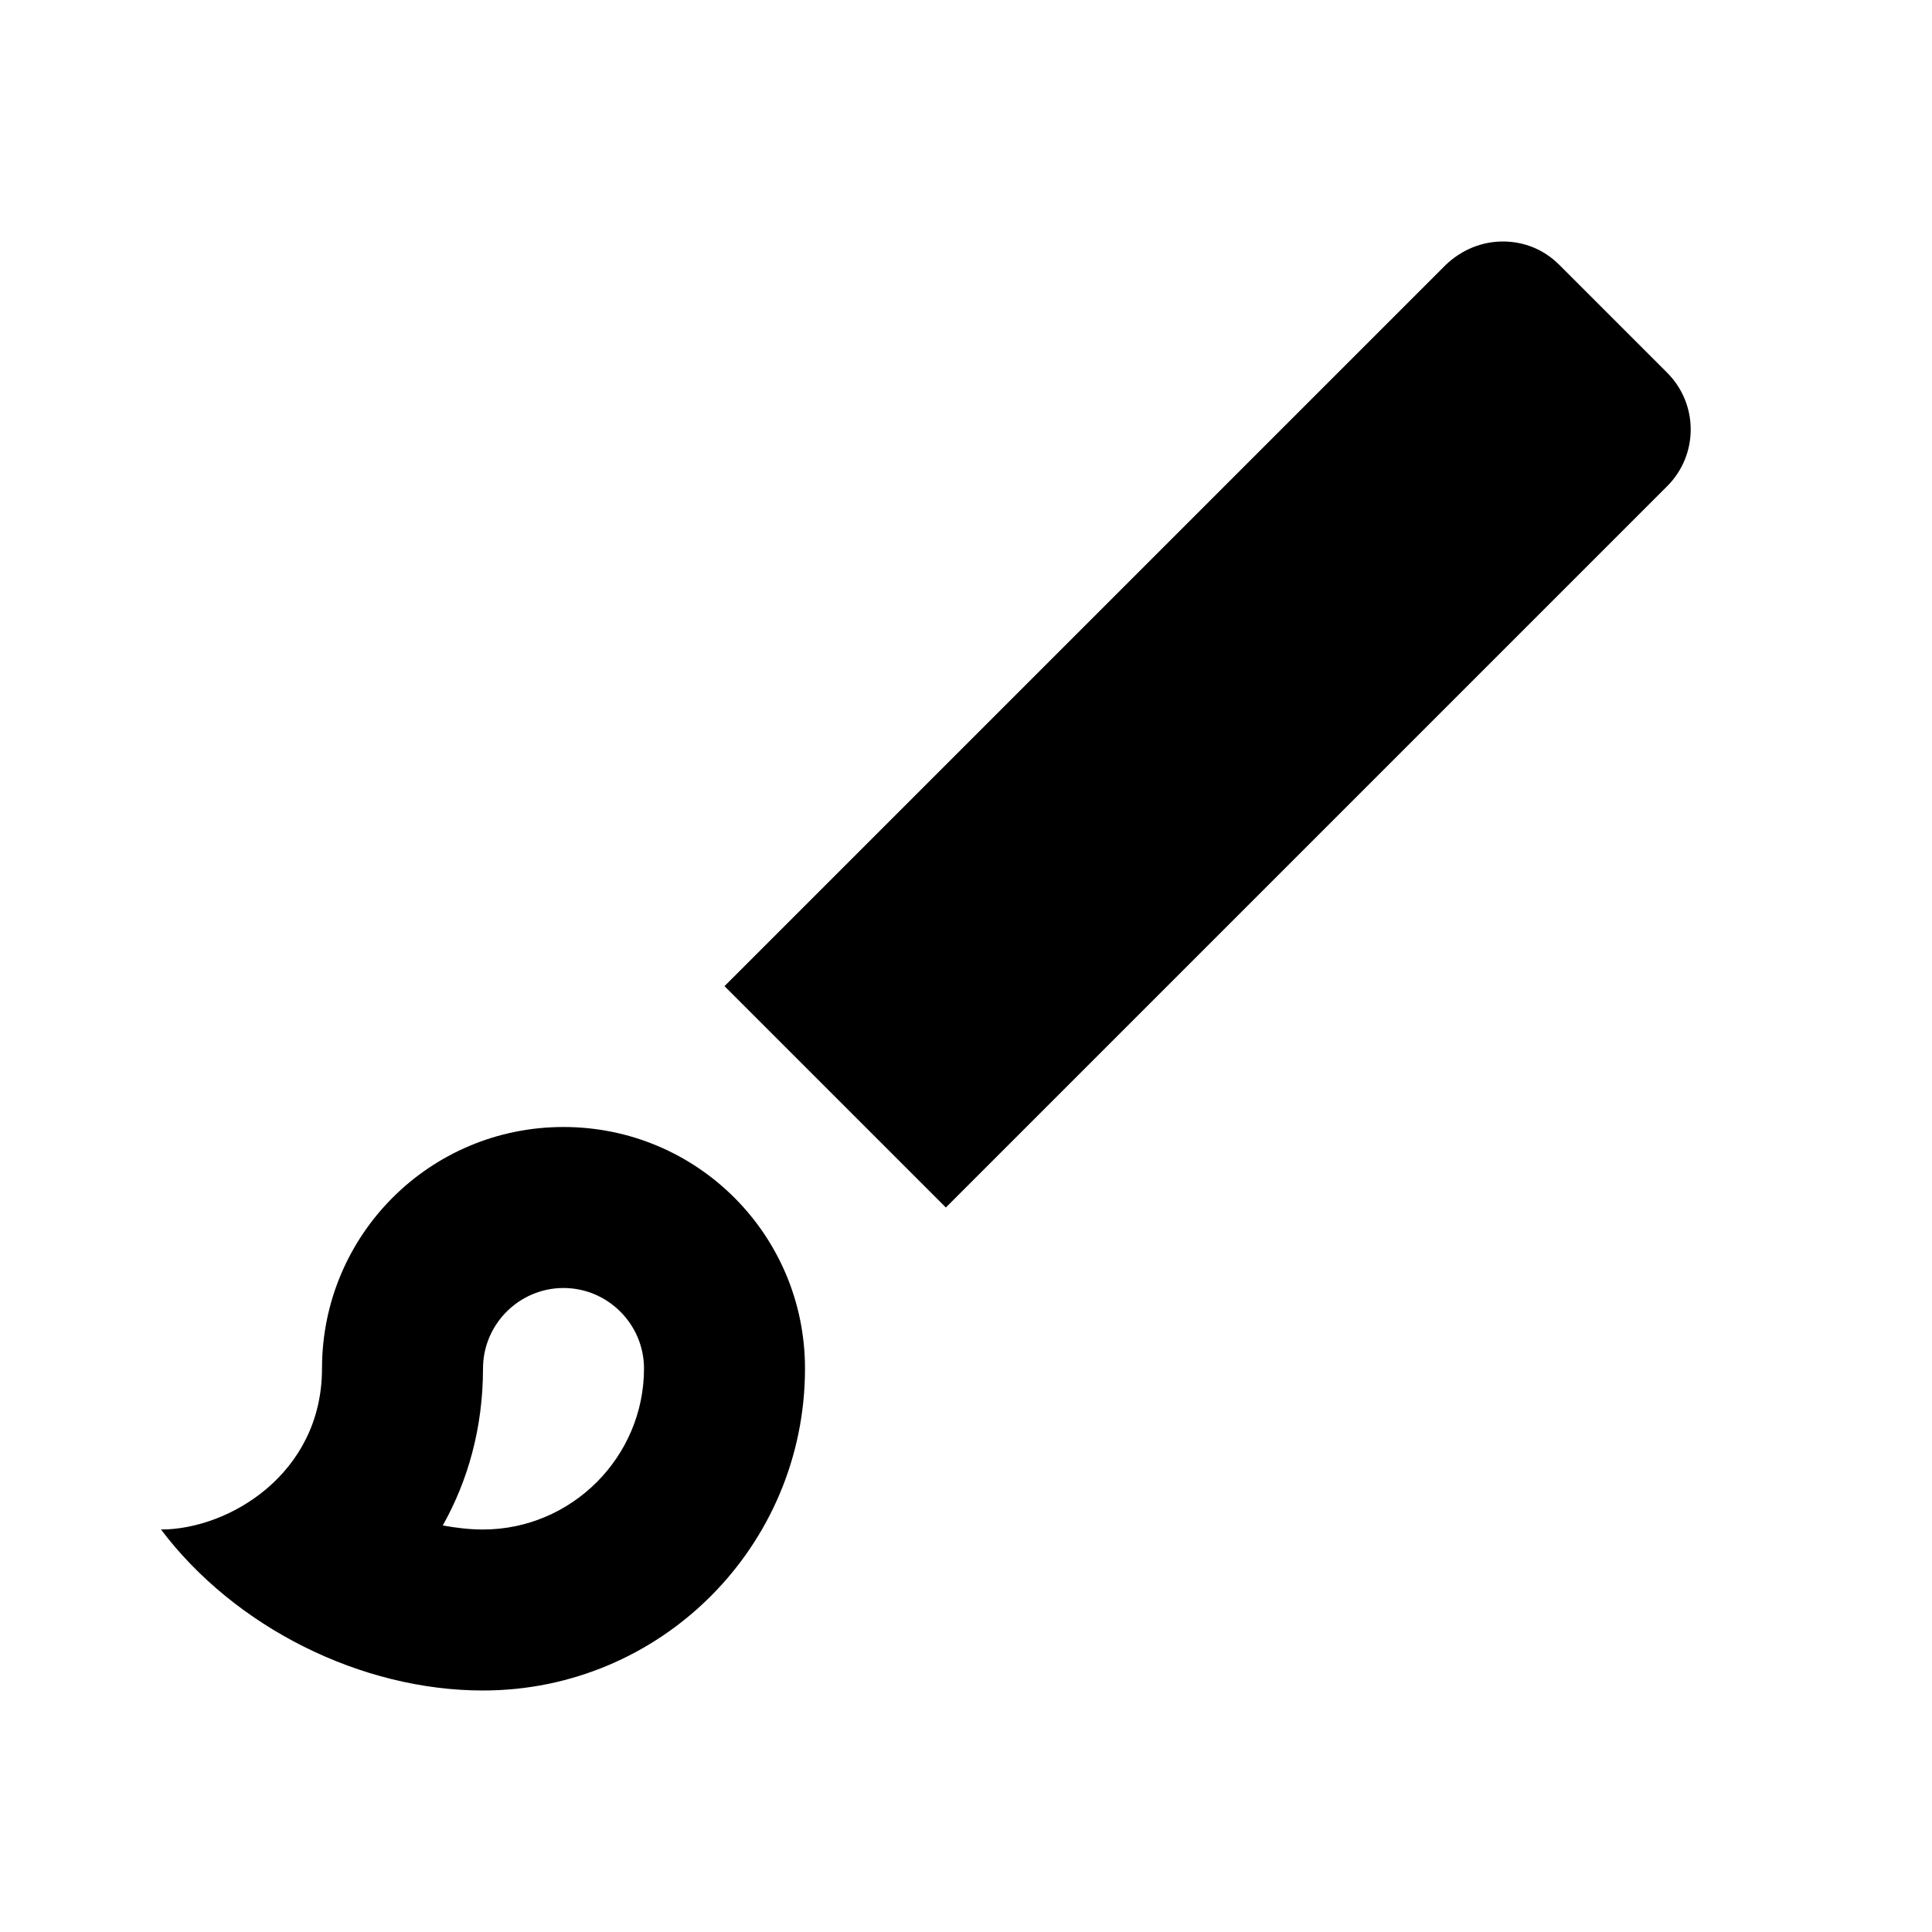
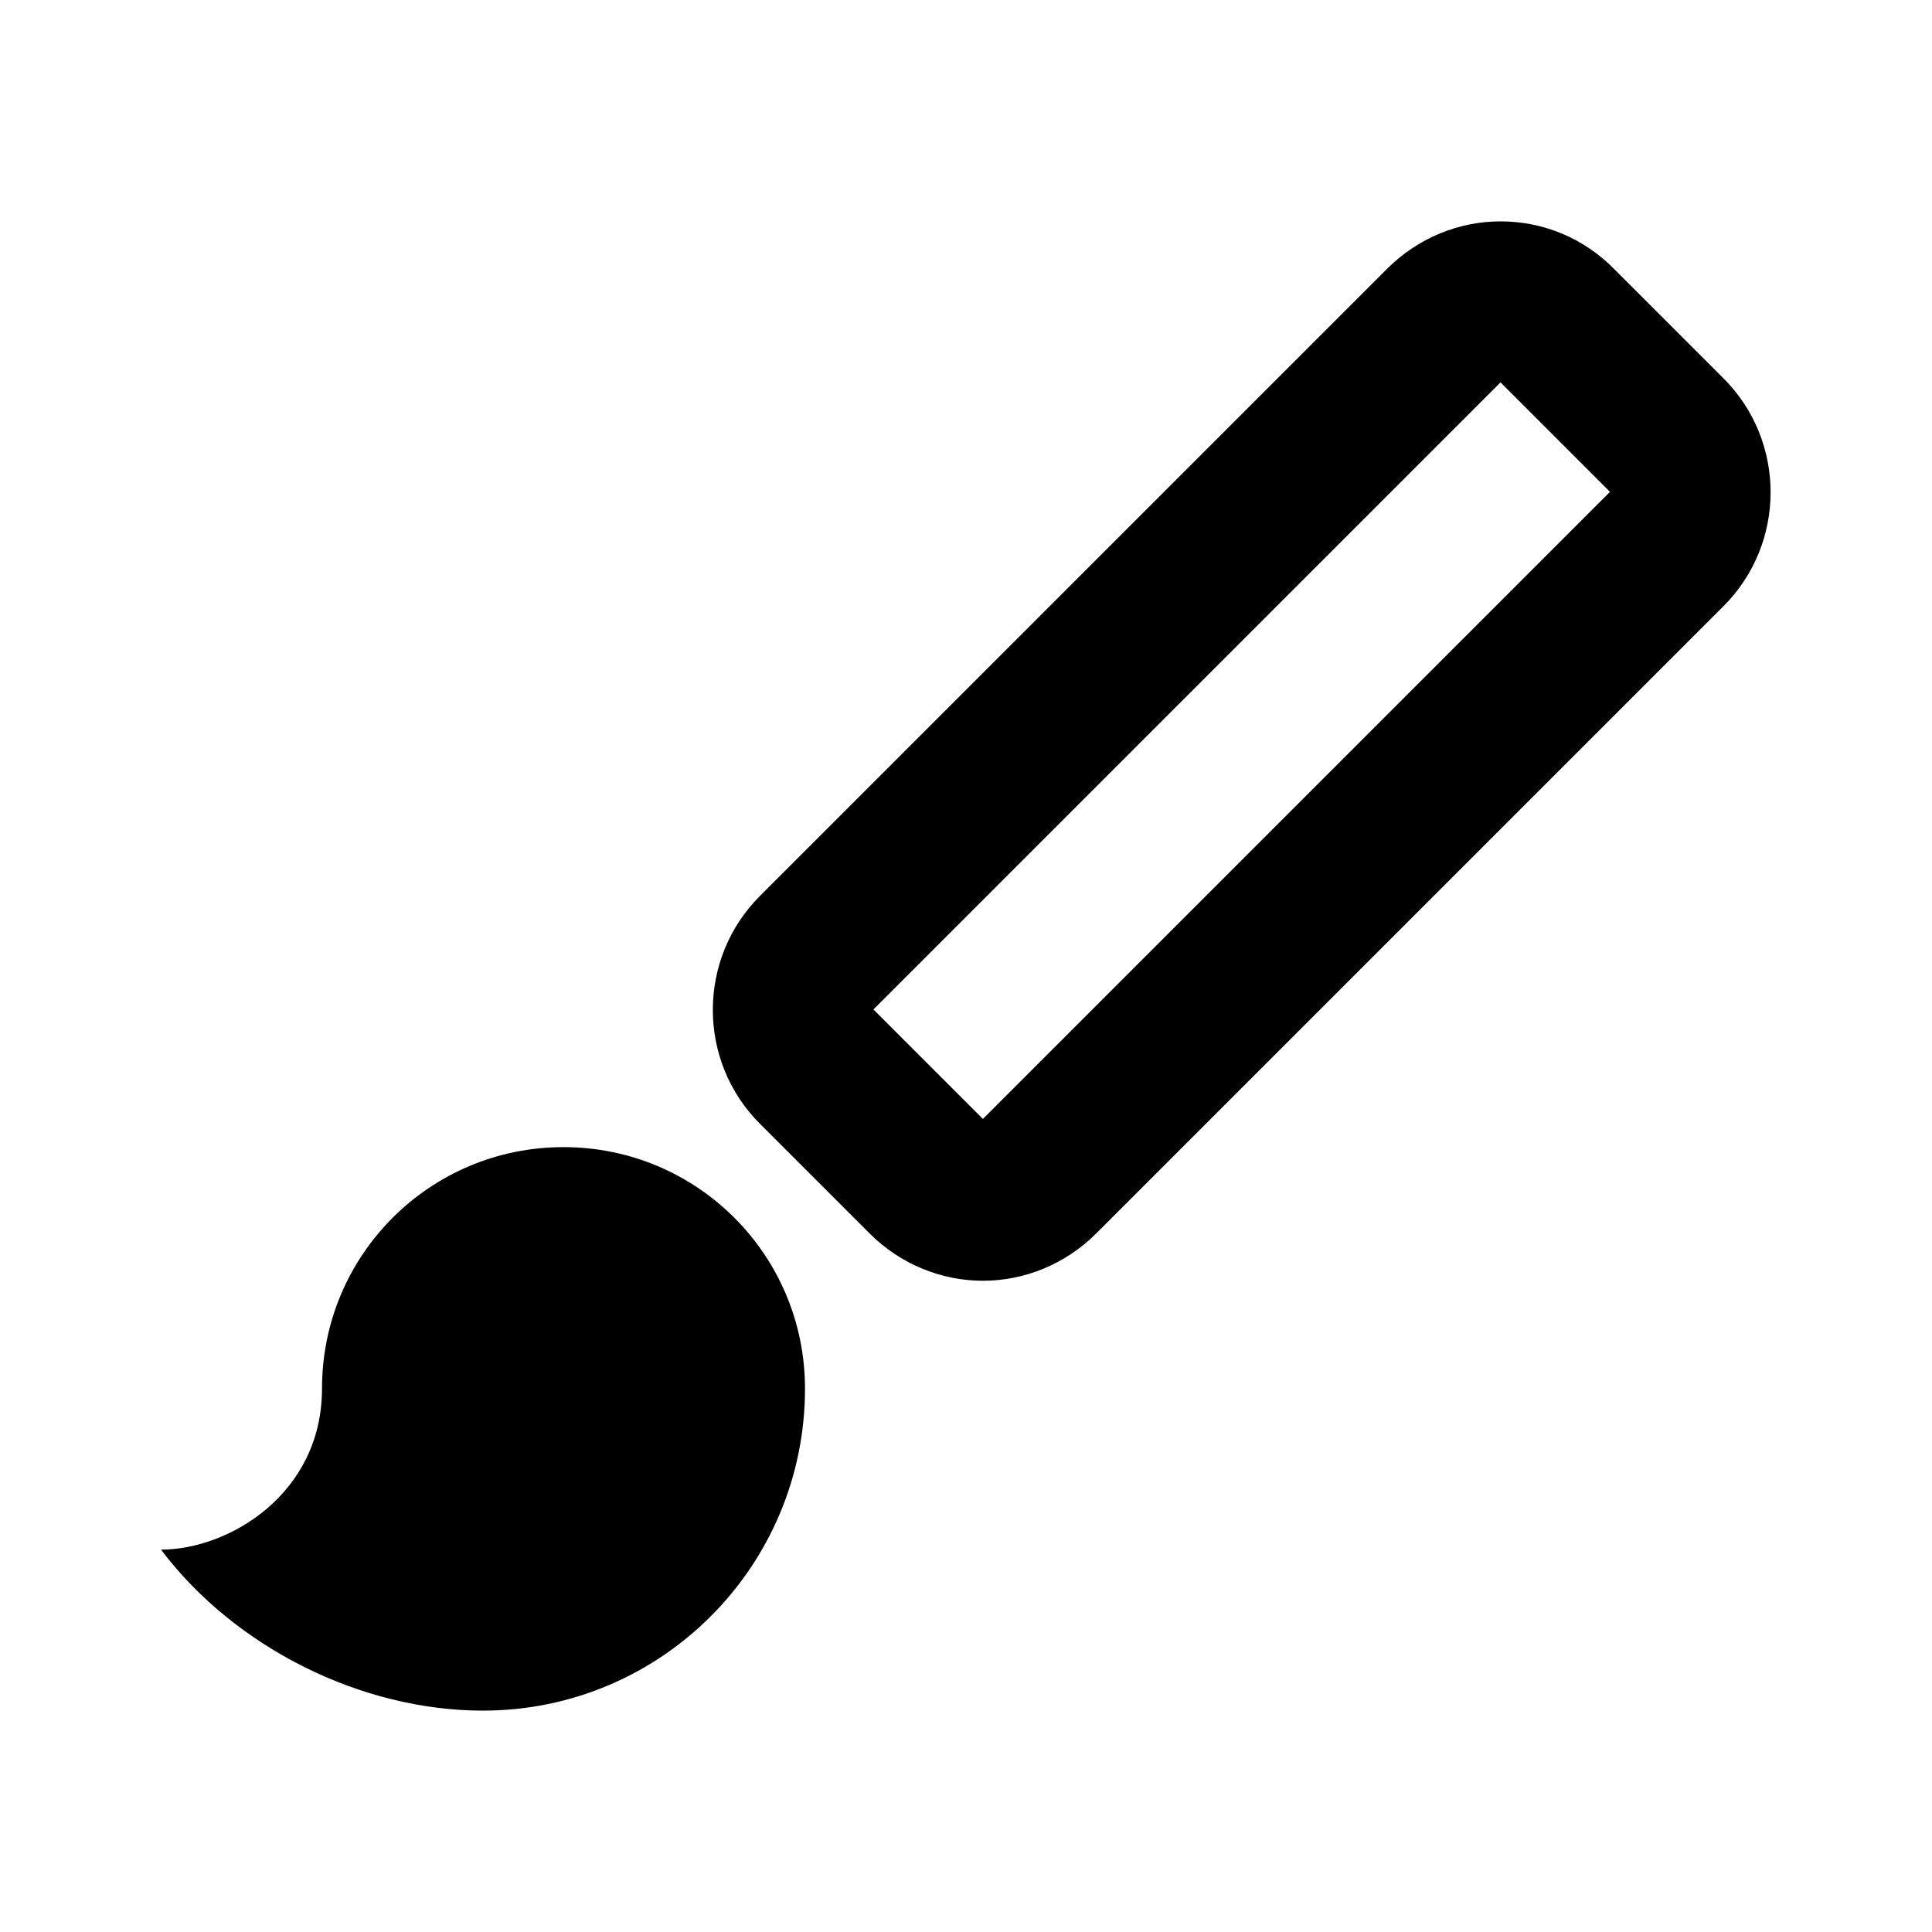
- <svg xmlns="http://www.w3.org/2000/svg" height="24px" viewBox="0 0 24 24" width="24px" fill="#000000">
-   <path d="M0 0h24v24H0V0z" fill="none" />
-   <path d="M7 16c.55 0 1 .45 1 1 0 1.1-.9 2-2 2-.17 0-.33-.02-.5-.05.31-.55.5-1.21.5-1.95 0-.55.45-1 1-1M18.67 3c-.26 0-.51.1-.71.29L9 12.25 11.75 15l8.96-8.96c.39-.39.39-1.02 0-1.41l-1.34-1.34c-.2-.2-.45-.29-.7-.29zM7 14c-1.66 0-3 1.34-3 3 0 1.31-1.16 2-2 2 .92 1.22 2.49 2 4 2 2.21 0 4-1.79 4-4 0-1.66-1.34-3-3-3z" />
+ <svg xmlns="http://www.w3.org/2000/svg" width="24" height="24" viewBox="0 0 24 24" fill="#000">
+   <path d="M18.64 4.75L20 6.11l-7.79 7.79-1.36-1.36 7.79-7.79m0-2c-.51 0-1.02.2-1.41.59l-7.79 7.79c-.78.78-.78 2.05 0 2.83l1.36 1.36c.39.39.9.59 1.41.59.51 0 1.02-.2 1.41-.59l7.79-7.79c.78-.78.78-2.05 0-2.83l-1.35-1.35c-.39-.4-.9-.6-1.42-.6zM7 14.25c-1.66 0-3 1.34-3 3 0 1.31-1.16 2-2 2 .92 1.22 2.49 2 4 2 2.21 0 4-1.79 4-4 0-1.66-1.34-3-3-3z" />
</svg>
